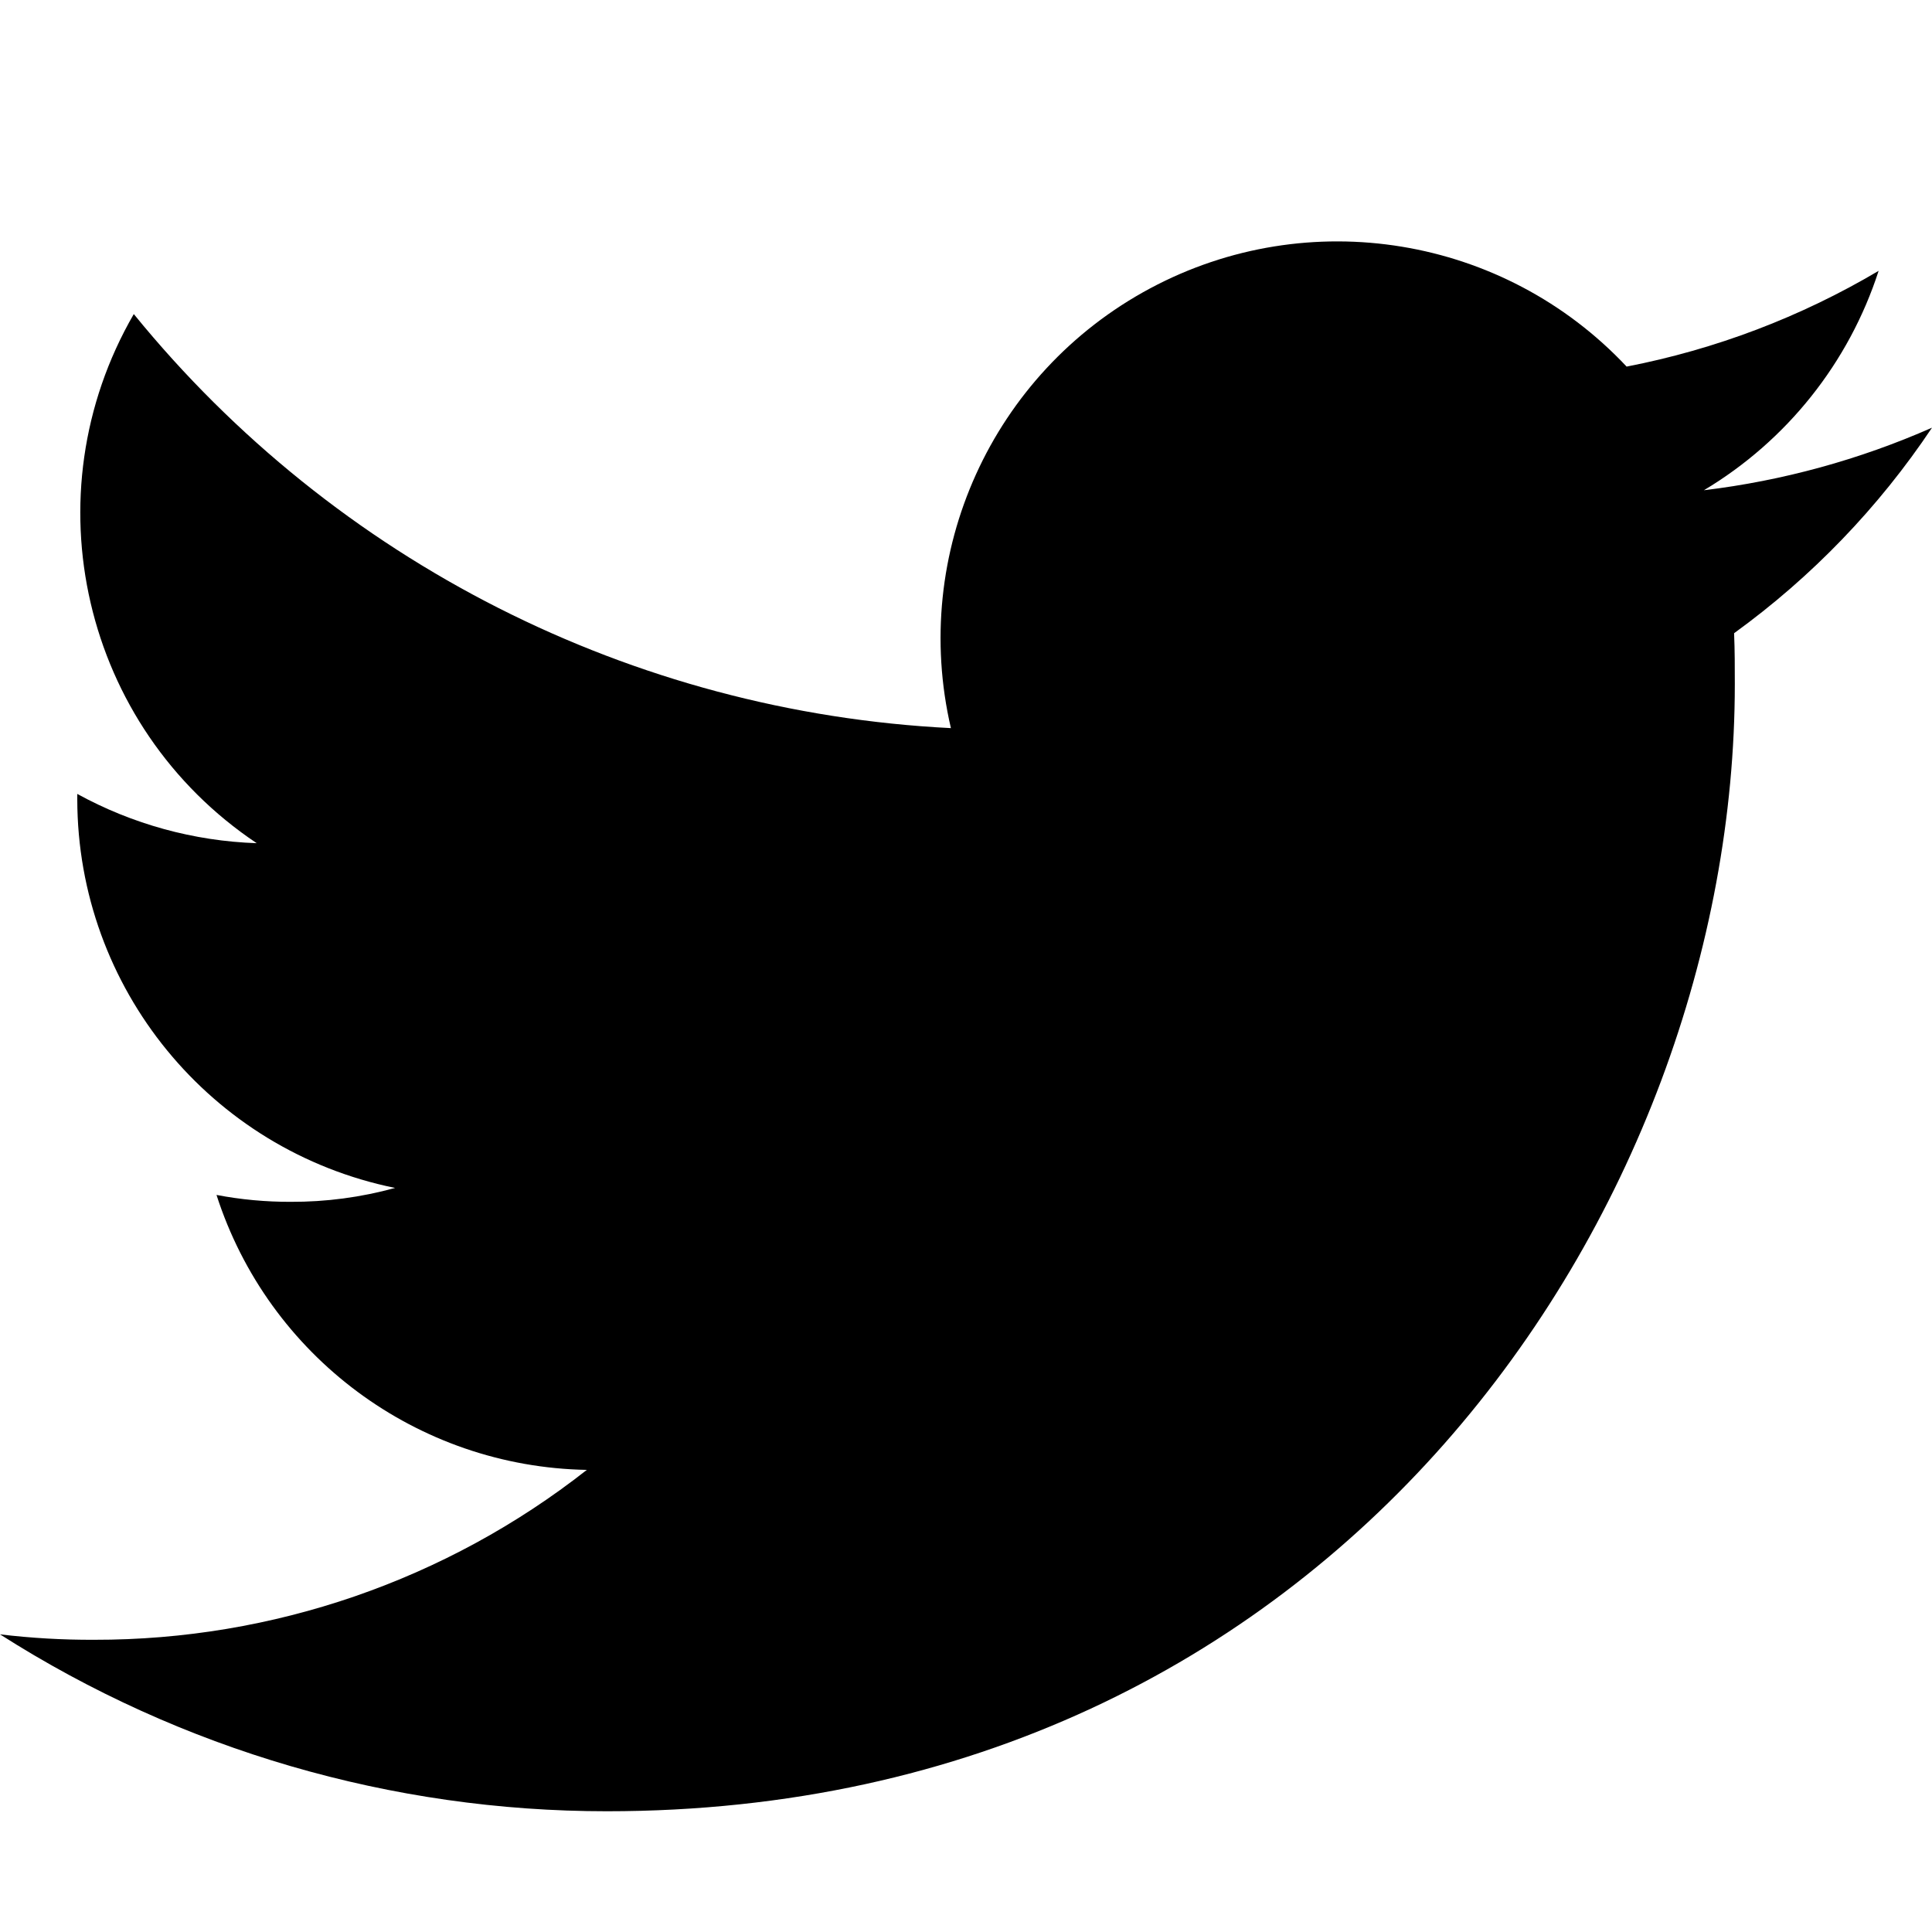
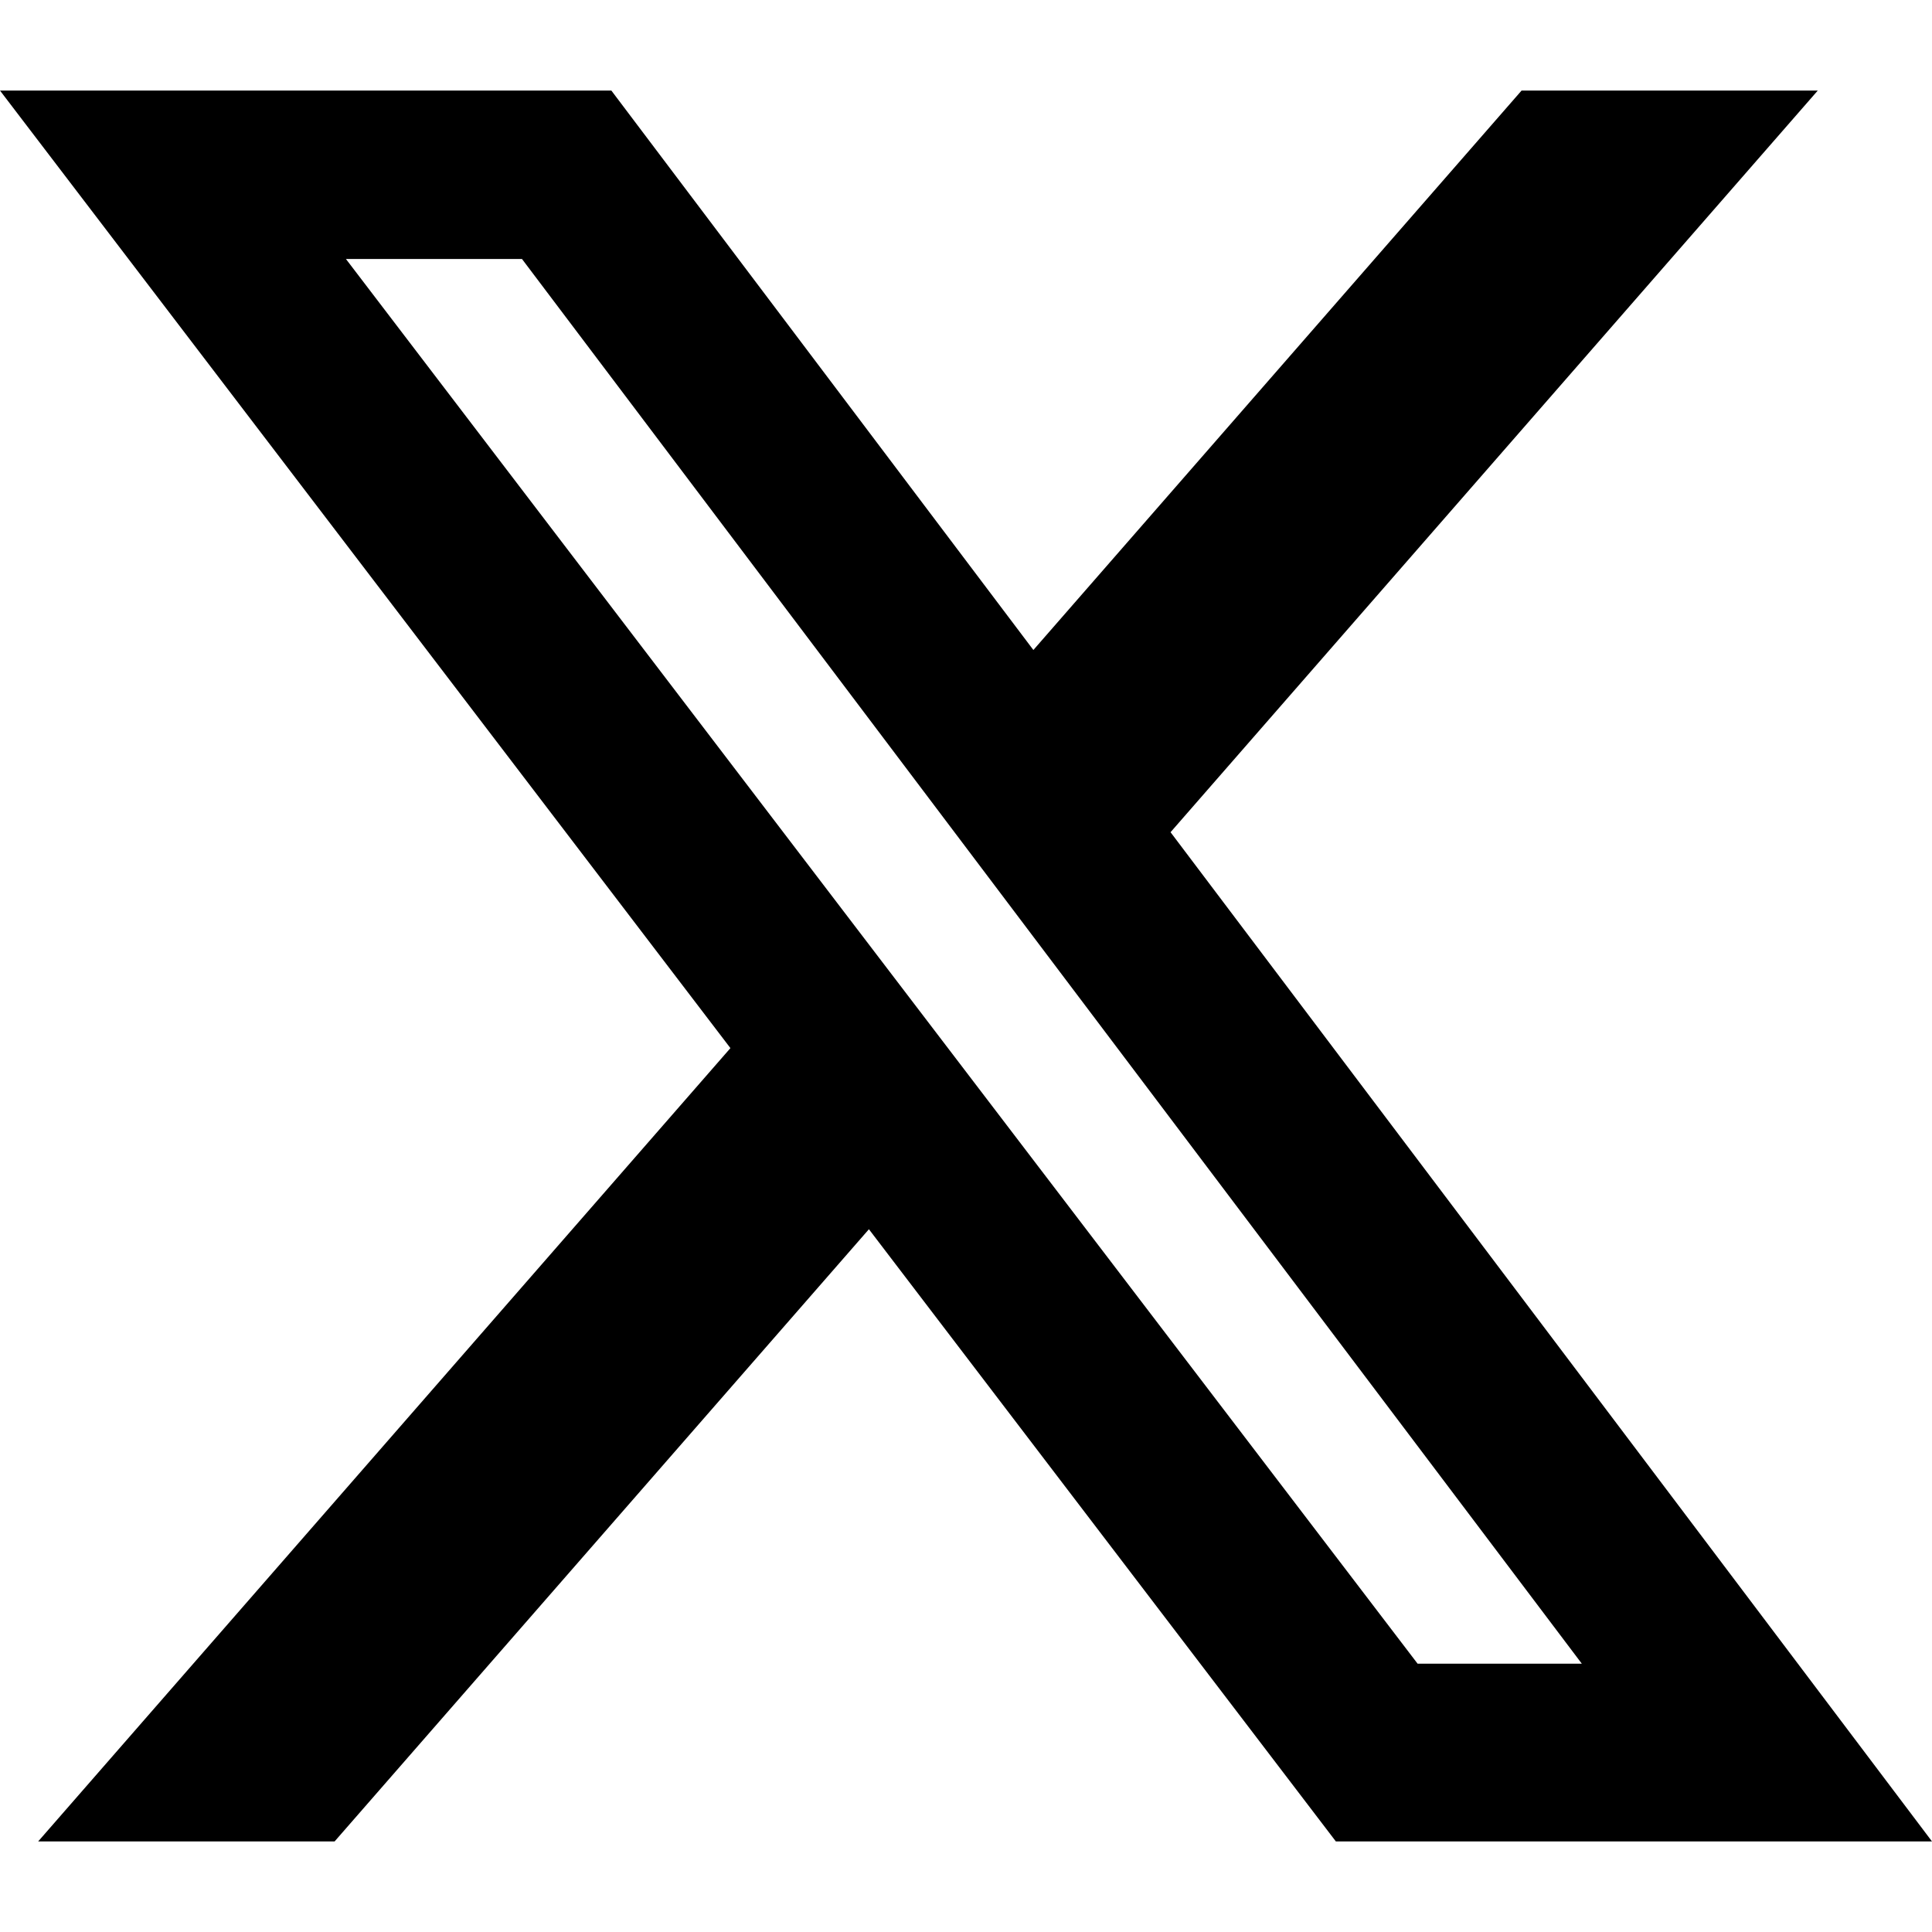
<svg xmlns="http://www.w3.org/2000/svg" width="16" height="16" fill="currentColor" class="bi bi-twitter" viewBox="0 0 16 16">
-   <path d="M5.026 15c6.038 0 9.341-5.003 9.341-9.334 0-.14 0-.282-.006-.422A6.685 6.685 0 0 0 16 3.542a6.658 6.658 0 0 1-1.889.518 3.301 3.301 0 0 0 1.447-1.817 6.533 6.533 0 0 1-2.087.793A3.286 3.286 0 0 0 7.875 6.03a9.325 9.325 0 0 1-6.767-3.429 3.289 3.289 0 0 0 1.018 4.382A3.323 3.323 0 0 1 .64 6.575v.045a3.288 3.288 0 0 0 2.632 3.218 3.203 3.203 0 0 1-.865.115 3.23 3.23 0 0 1-.614-.057 3.283 3.283 0 0 0 3.067 2.277A6.588 6.588 0 0 1 .78 13.58a6.32 6.32 0 0 1-.78-.045A9.344 9.344 0 0 0 5.026 15z" />
+   <path d="M12.6.75h2.454l-5.36 6.142L16 15.25h-4.937l-3.867-5.07-4.425 5.07H.316l5.733-6.57L0 .75h5.063l3.495 4.633L12.601.75Zm-.86 13.028h1.36L4.323 2.145H2.865z" />
</svg>
